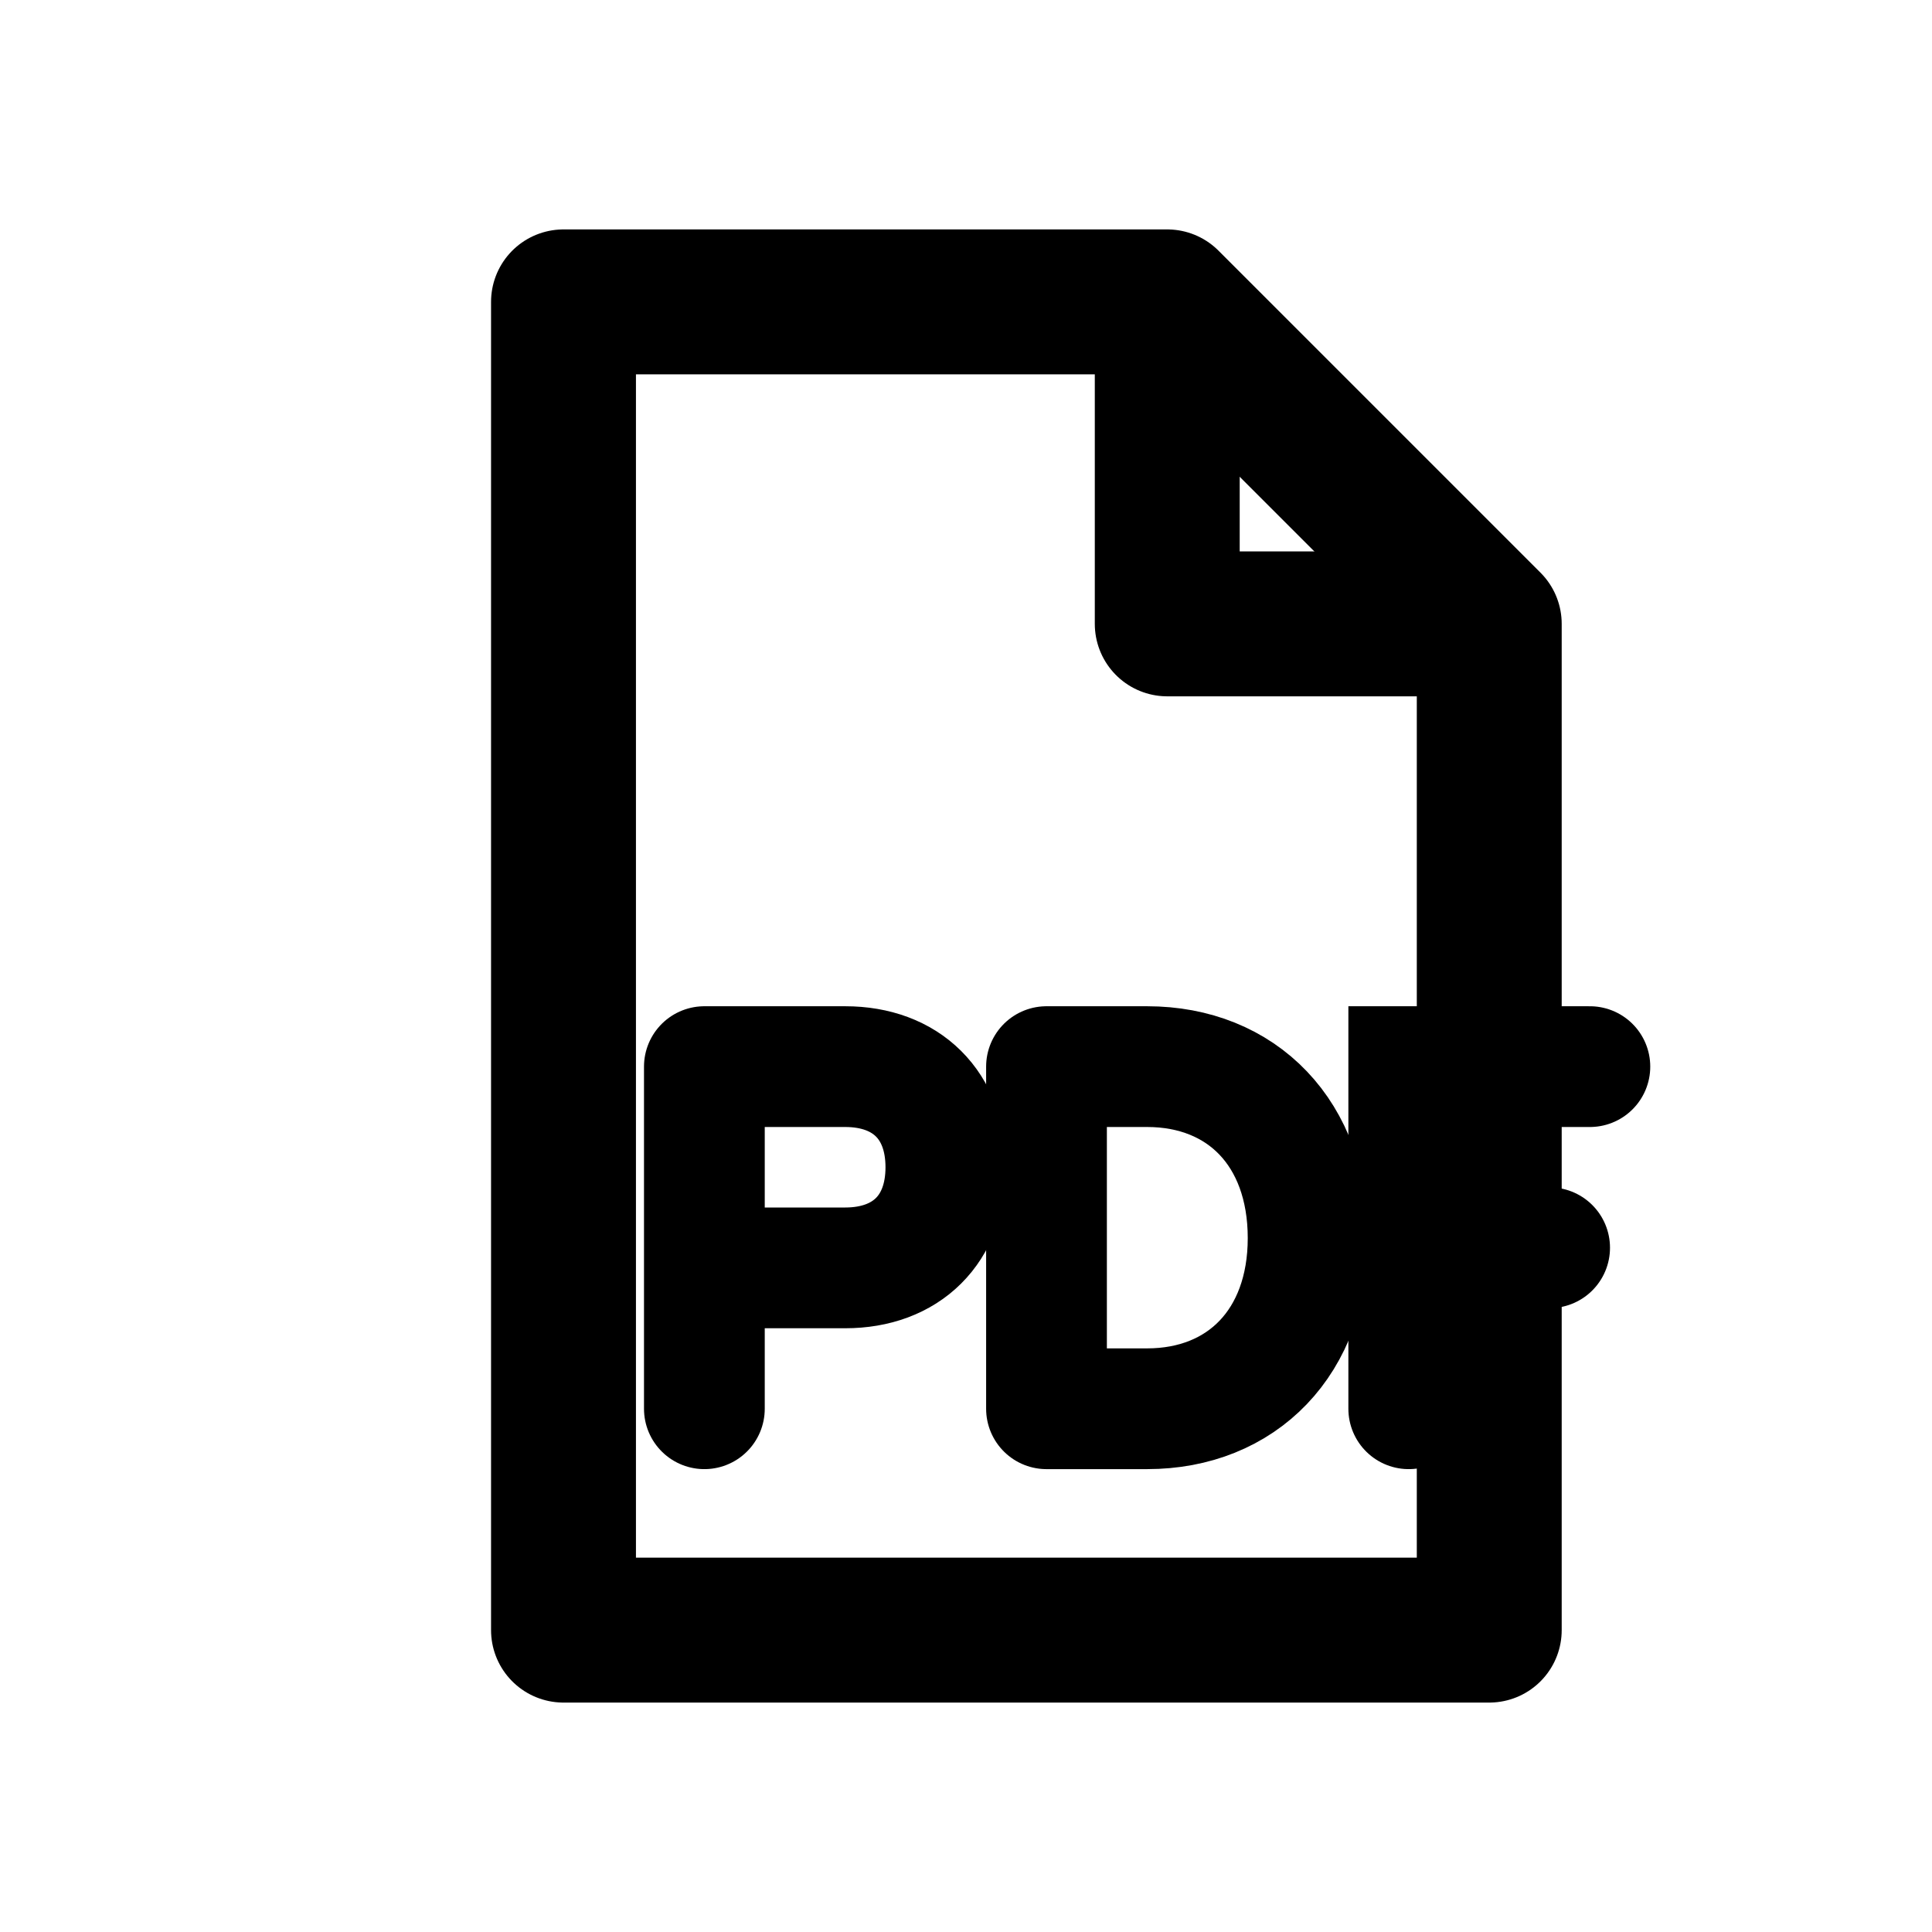
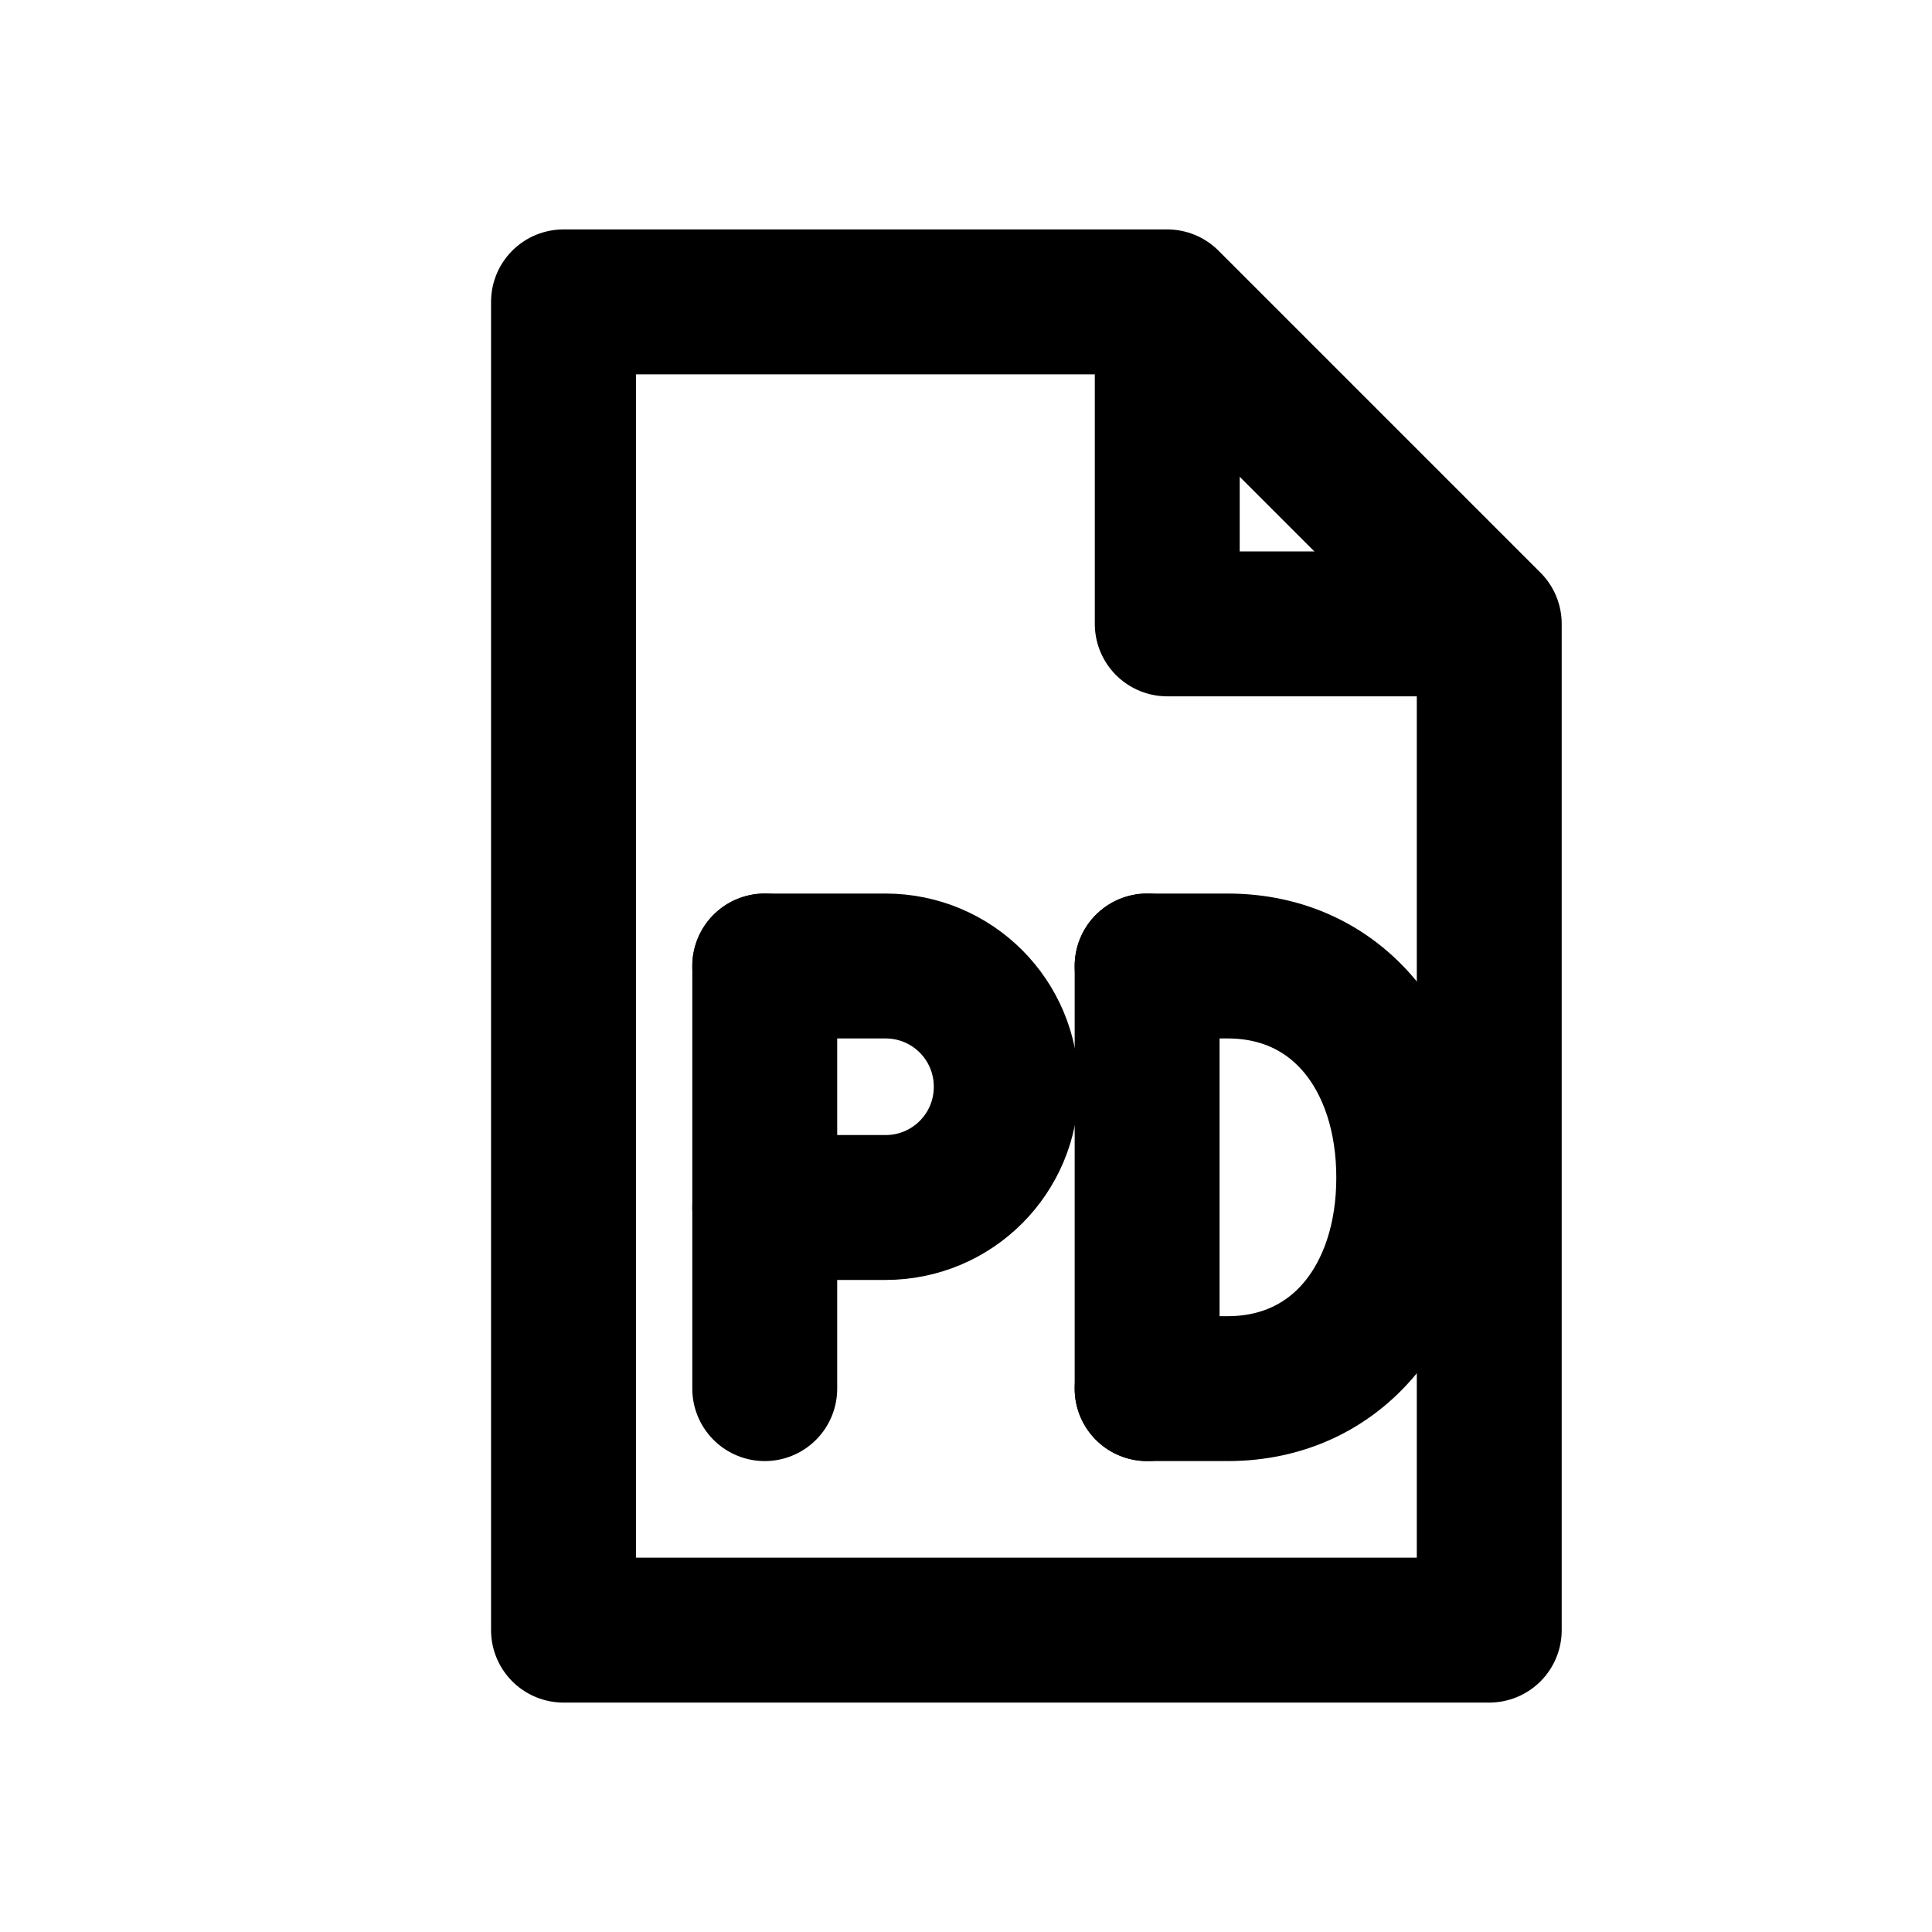
<svg xmlns="http://www.w3.org/2000/svg" viewBox="0 0 24 24" fill="none">
  <path d="M7 3.75H14.5L18.5 7.75V20.25H7V3.75Z" stroke="currentColor" stroke-width="1.8" stroke-linejoin="round" />
  <path d="M14.5 3.75V7.75H18.5" stroke="currentColor" stroke-width="1.8" stroke-linejoin="round" />
-   <path d="M8.75 17.5V13.25H10.5C11.26 13.25 11.75 13.73 11.75 14.5C11.75 15.27 11.26 15.75 10.5 15.75H8.75" stroke="currentColor" stroke-width="1.5" stroke-linecap="round" stroke-linejoin="round" />
-   <path d="M13 17.5V13.25H14.25C15.43 13.25 16.25 14.08 16.25 15.38C16.25 16.67 15.43 17.5 14.25 17.5H13Z" stroke="currentColor" stroke-width="1.5" stroke-linecap="round" stroke-linejoin="round" />
-   <path d="M17.5 17.5V13.25H19.75" stroke="currentColor" stroke-width="1.5" stroke-linecap="round" />
-   <path d="M17.5 15.5H19.25" stroke="currentColor" stroke-width="1.5" stroke-linecap="round" />
+   <path d="M9.5 12V17.25" stroke="currentColor" stroke-width="1.8" stroke-linecap="round" />
+   <path d="M9.5 12H11C11.83 12 12.5 12.67 12.5 13.5C12.5 14.33 11.83 15 11 15H9.5" stroke="currentColor" stroke-width="1.8" stroke-linecap="round" stroke-linejoin="round" />
+   <path d="M14.25 12V17.25" stroke="currentColor" stroke-width="1.8" stroke-linecap="round" />
+   <path d="M14.25 12H15.25C16.63 12 17.5 13.12 17.5 14.63C17.5 16.13 16.63 17.25 15.25 17.25H14.25" stroke="currentColor" stroke-width="1.8" stroke-linecap="round" stroke-linejoin="round" />
</svg>
